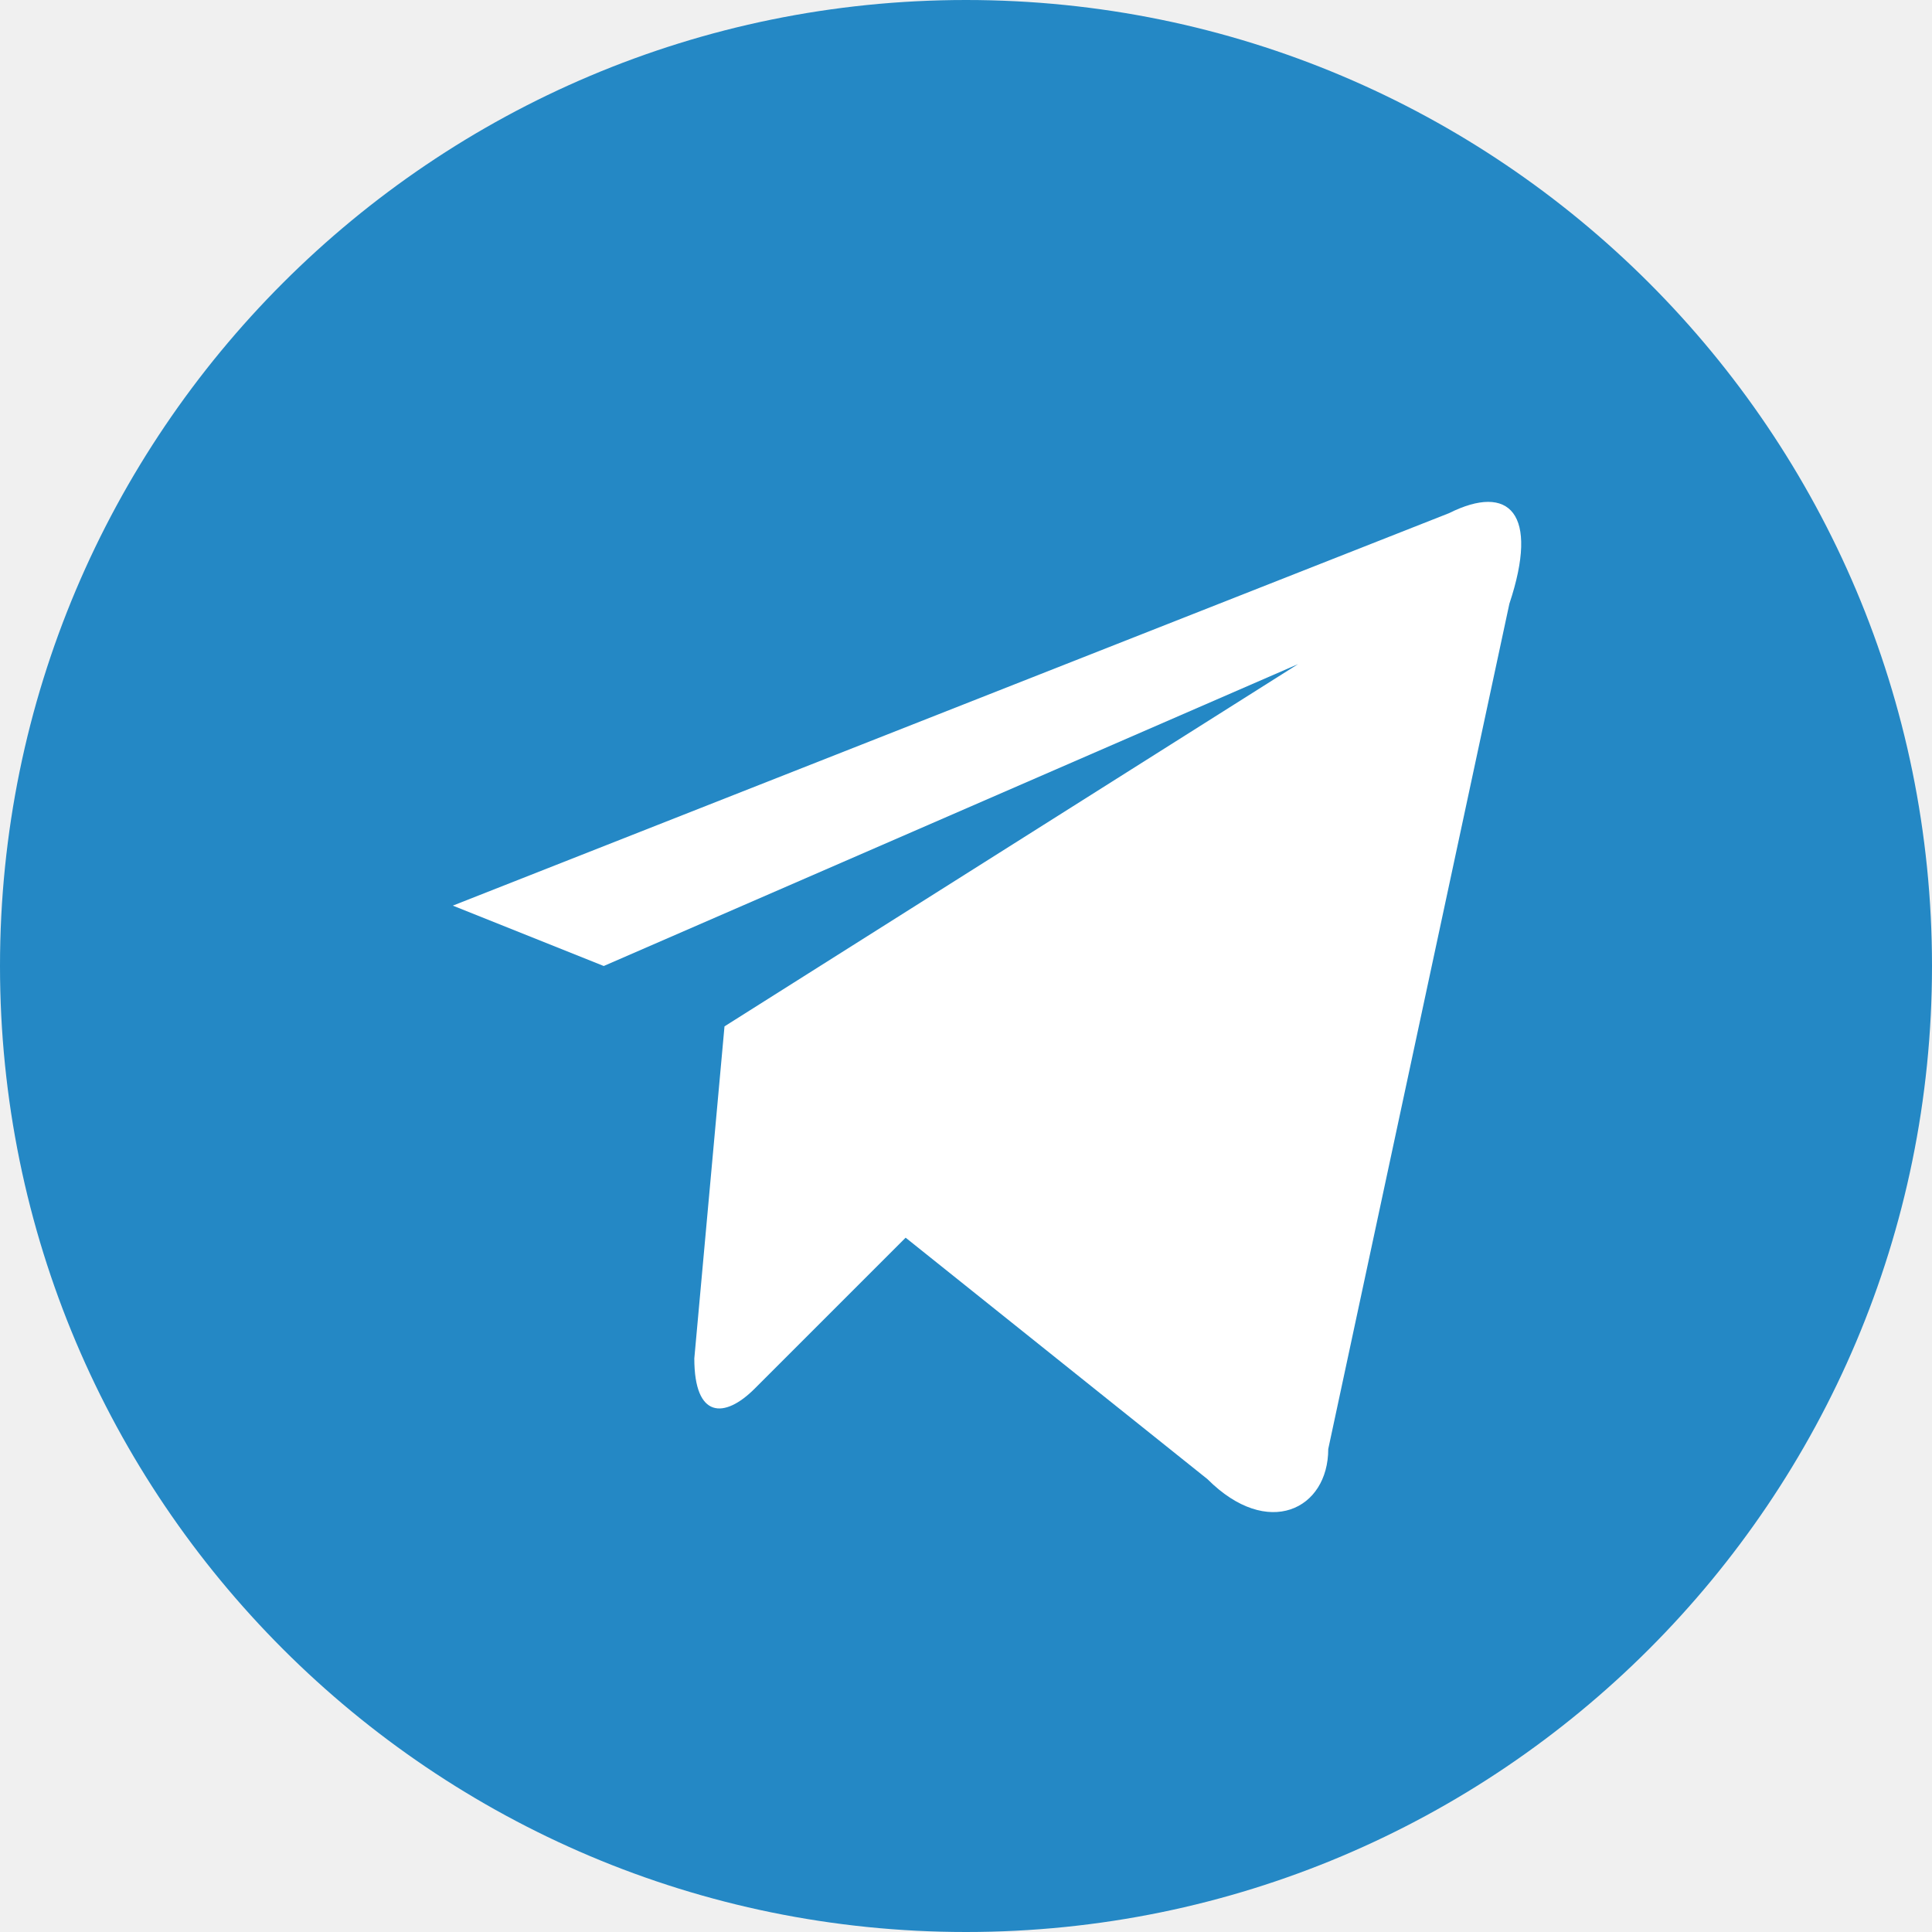
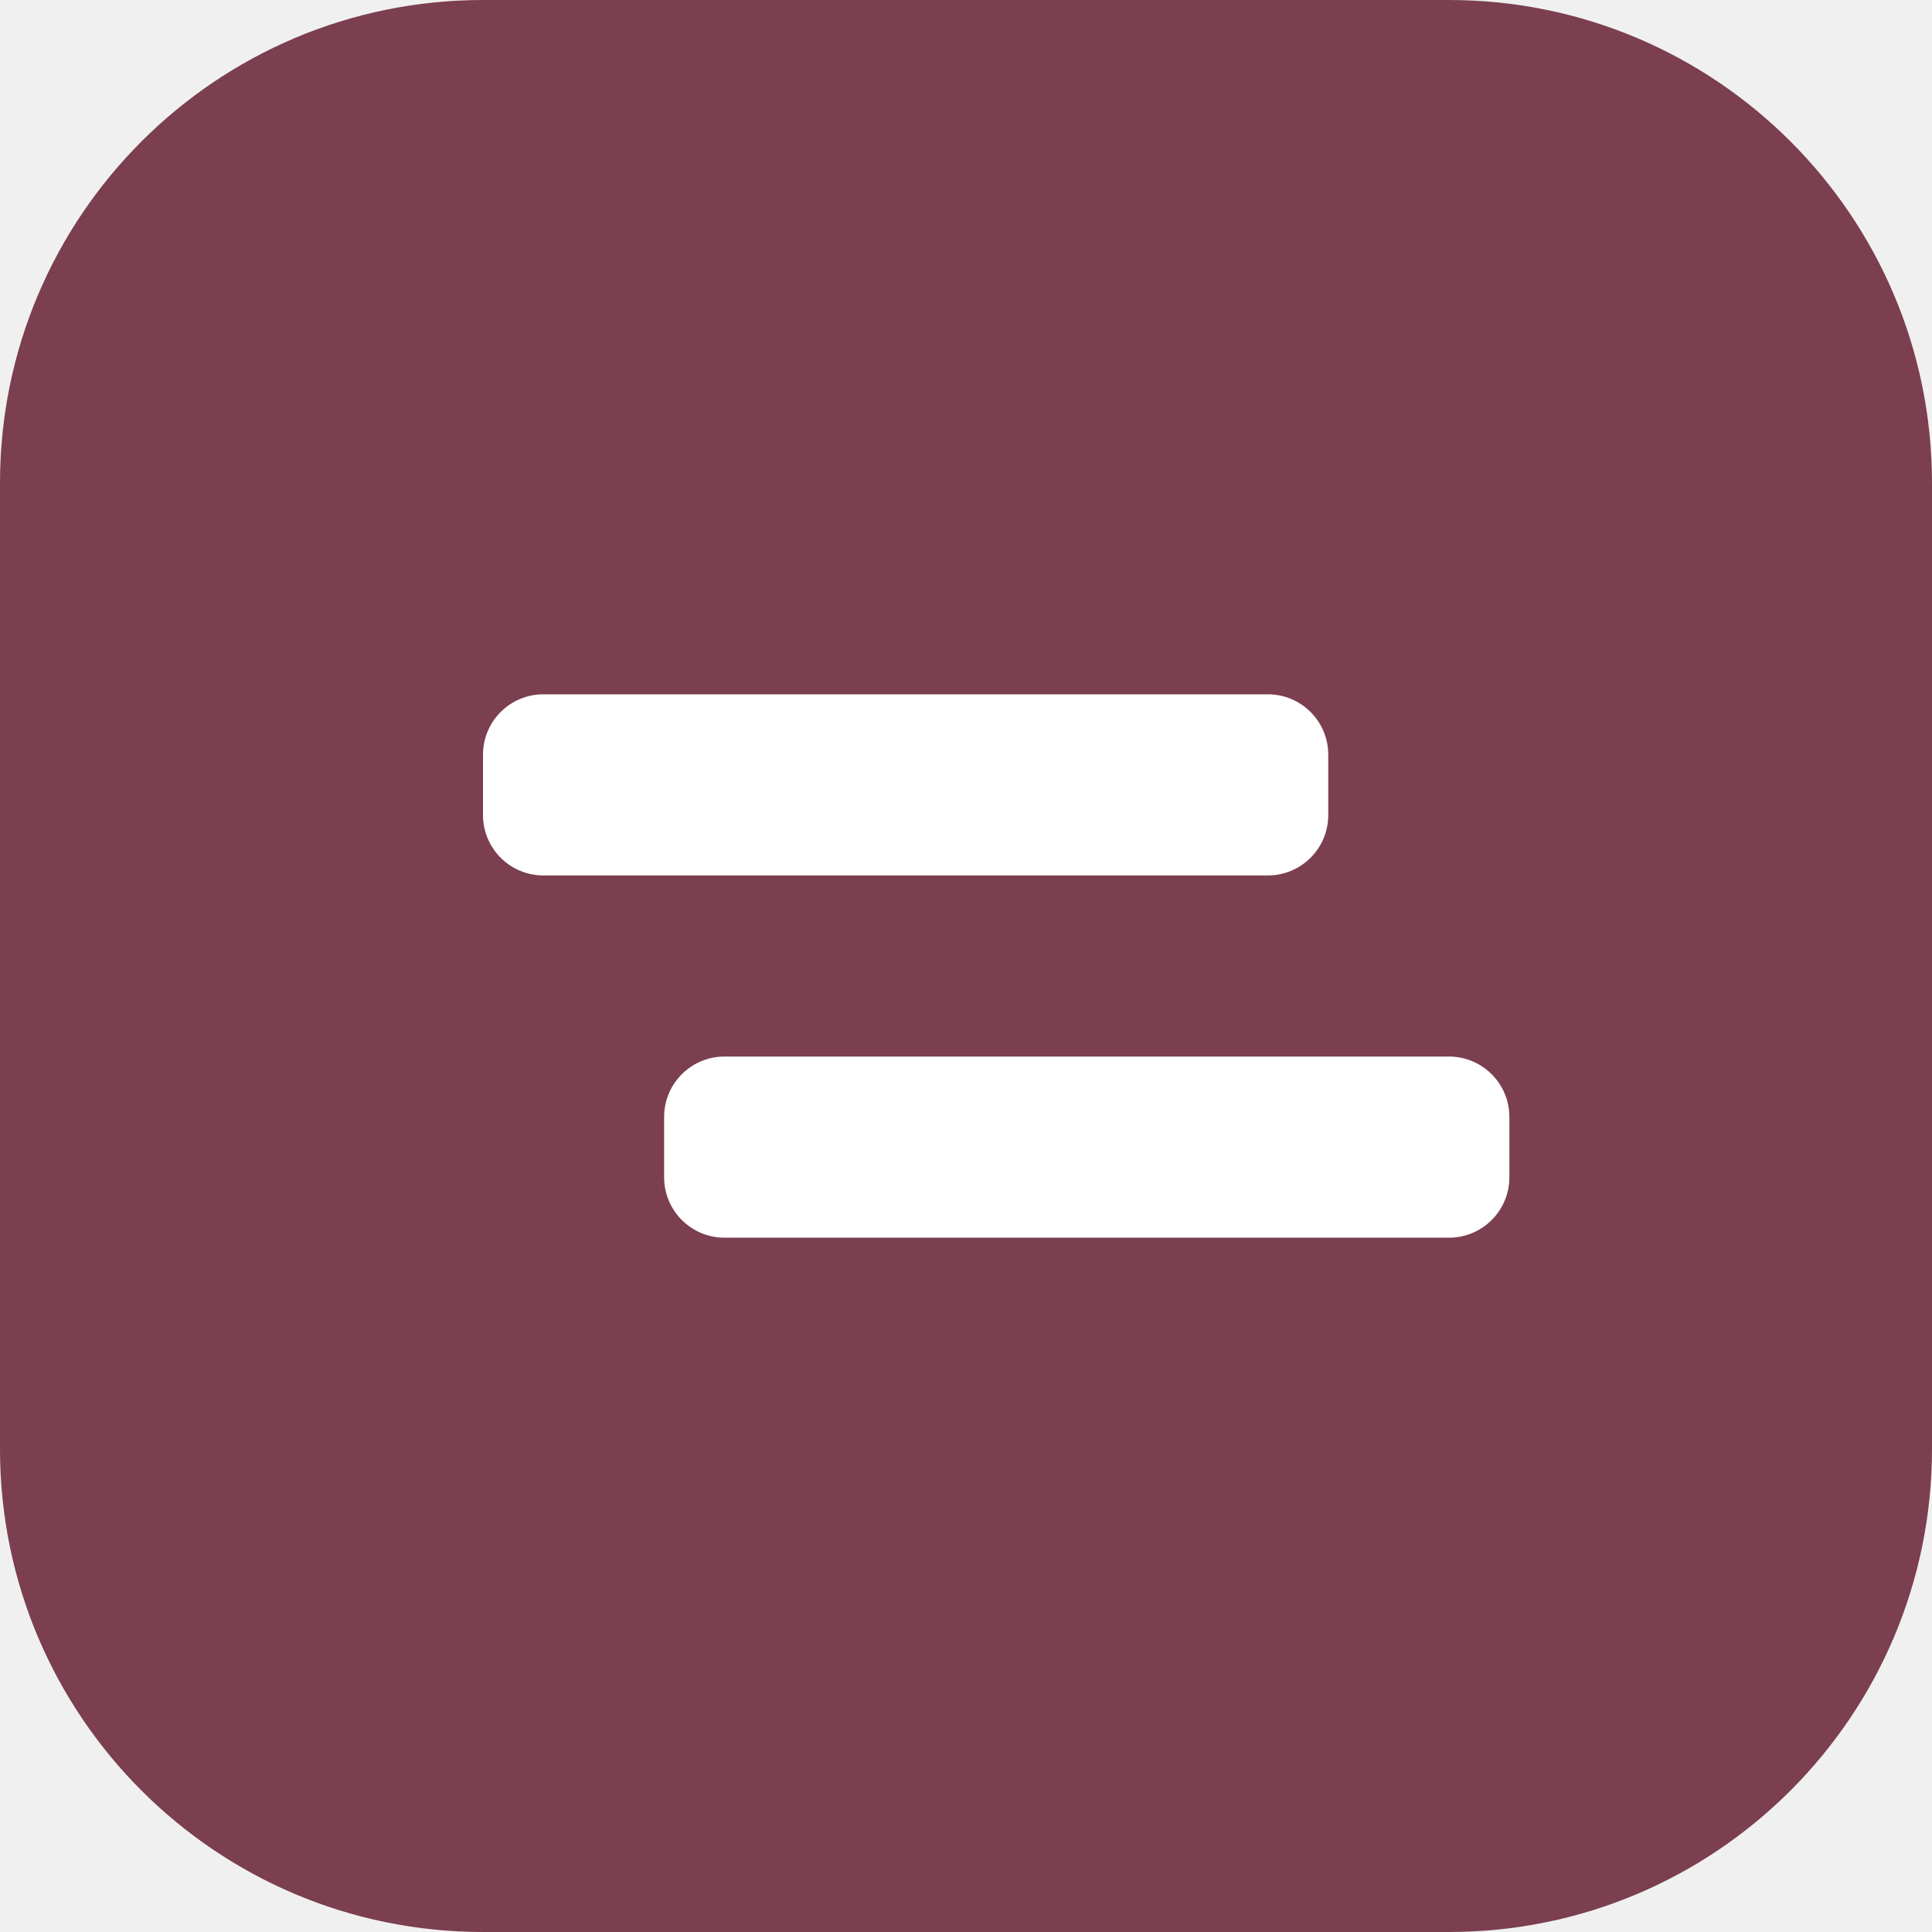
<svg xmlns="http://www.w3.org/2000/svg" viewBox="0 0 64 64">
-   <circle cx="32" cy="32" r="32" fill="#2488c5" />
-   <path fill="white" d="M15 30 48 17c2-1 3 0 2 3l-6 28c0 2-2 3-4 1l-10-8-5 5c-1 1-2 1-2-1l1-11 19-12-23 10z" />
+   <rect width="64" height="64" rx="16" fill="#7b3f50" />
+   <rect x="16" y="23" width="28" height="6" rx="2" fill="white" />
+   <rect x="22" y="35" width="28" height="6" rx="2" fill="white" />
</svg>
